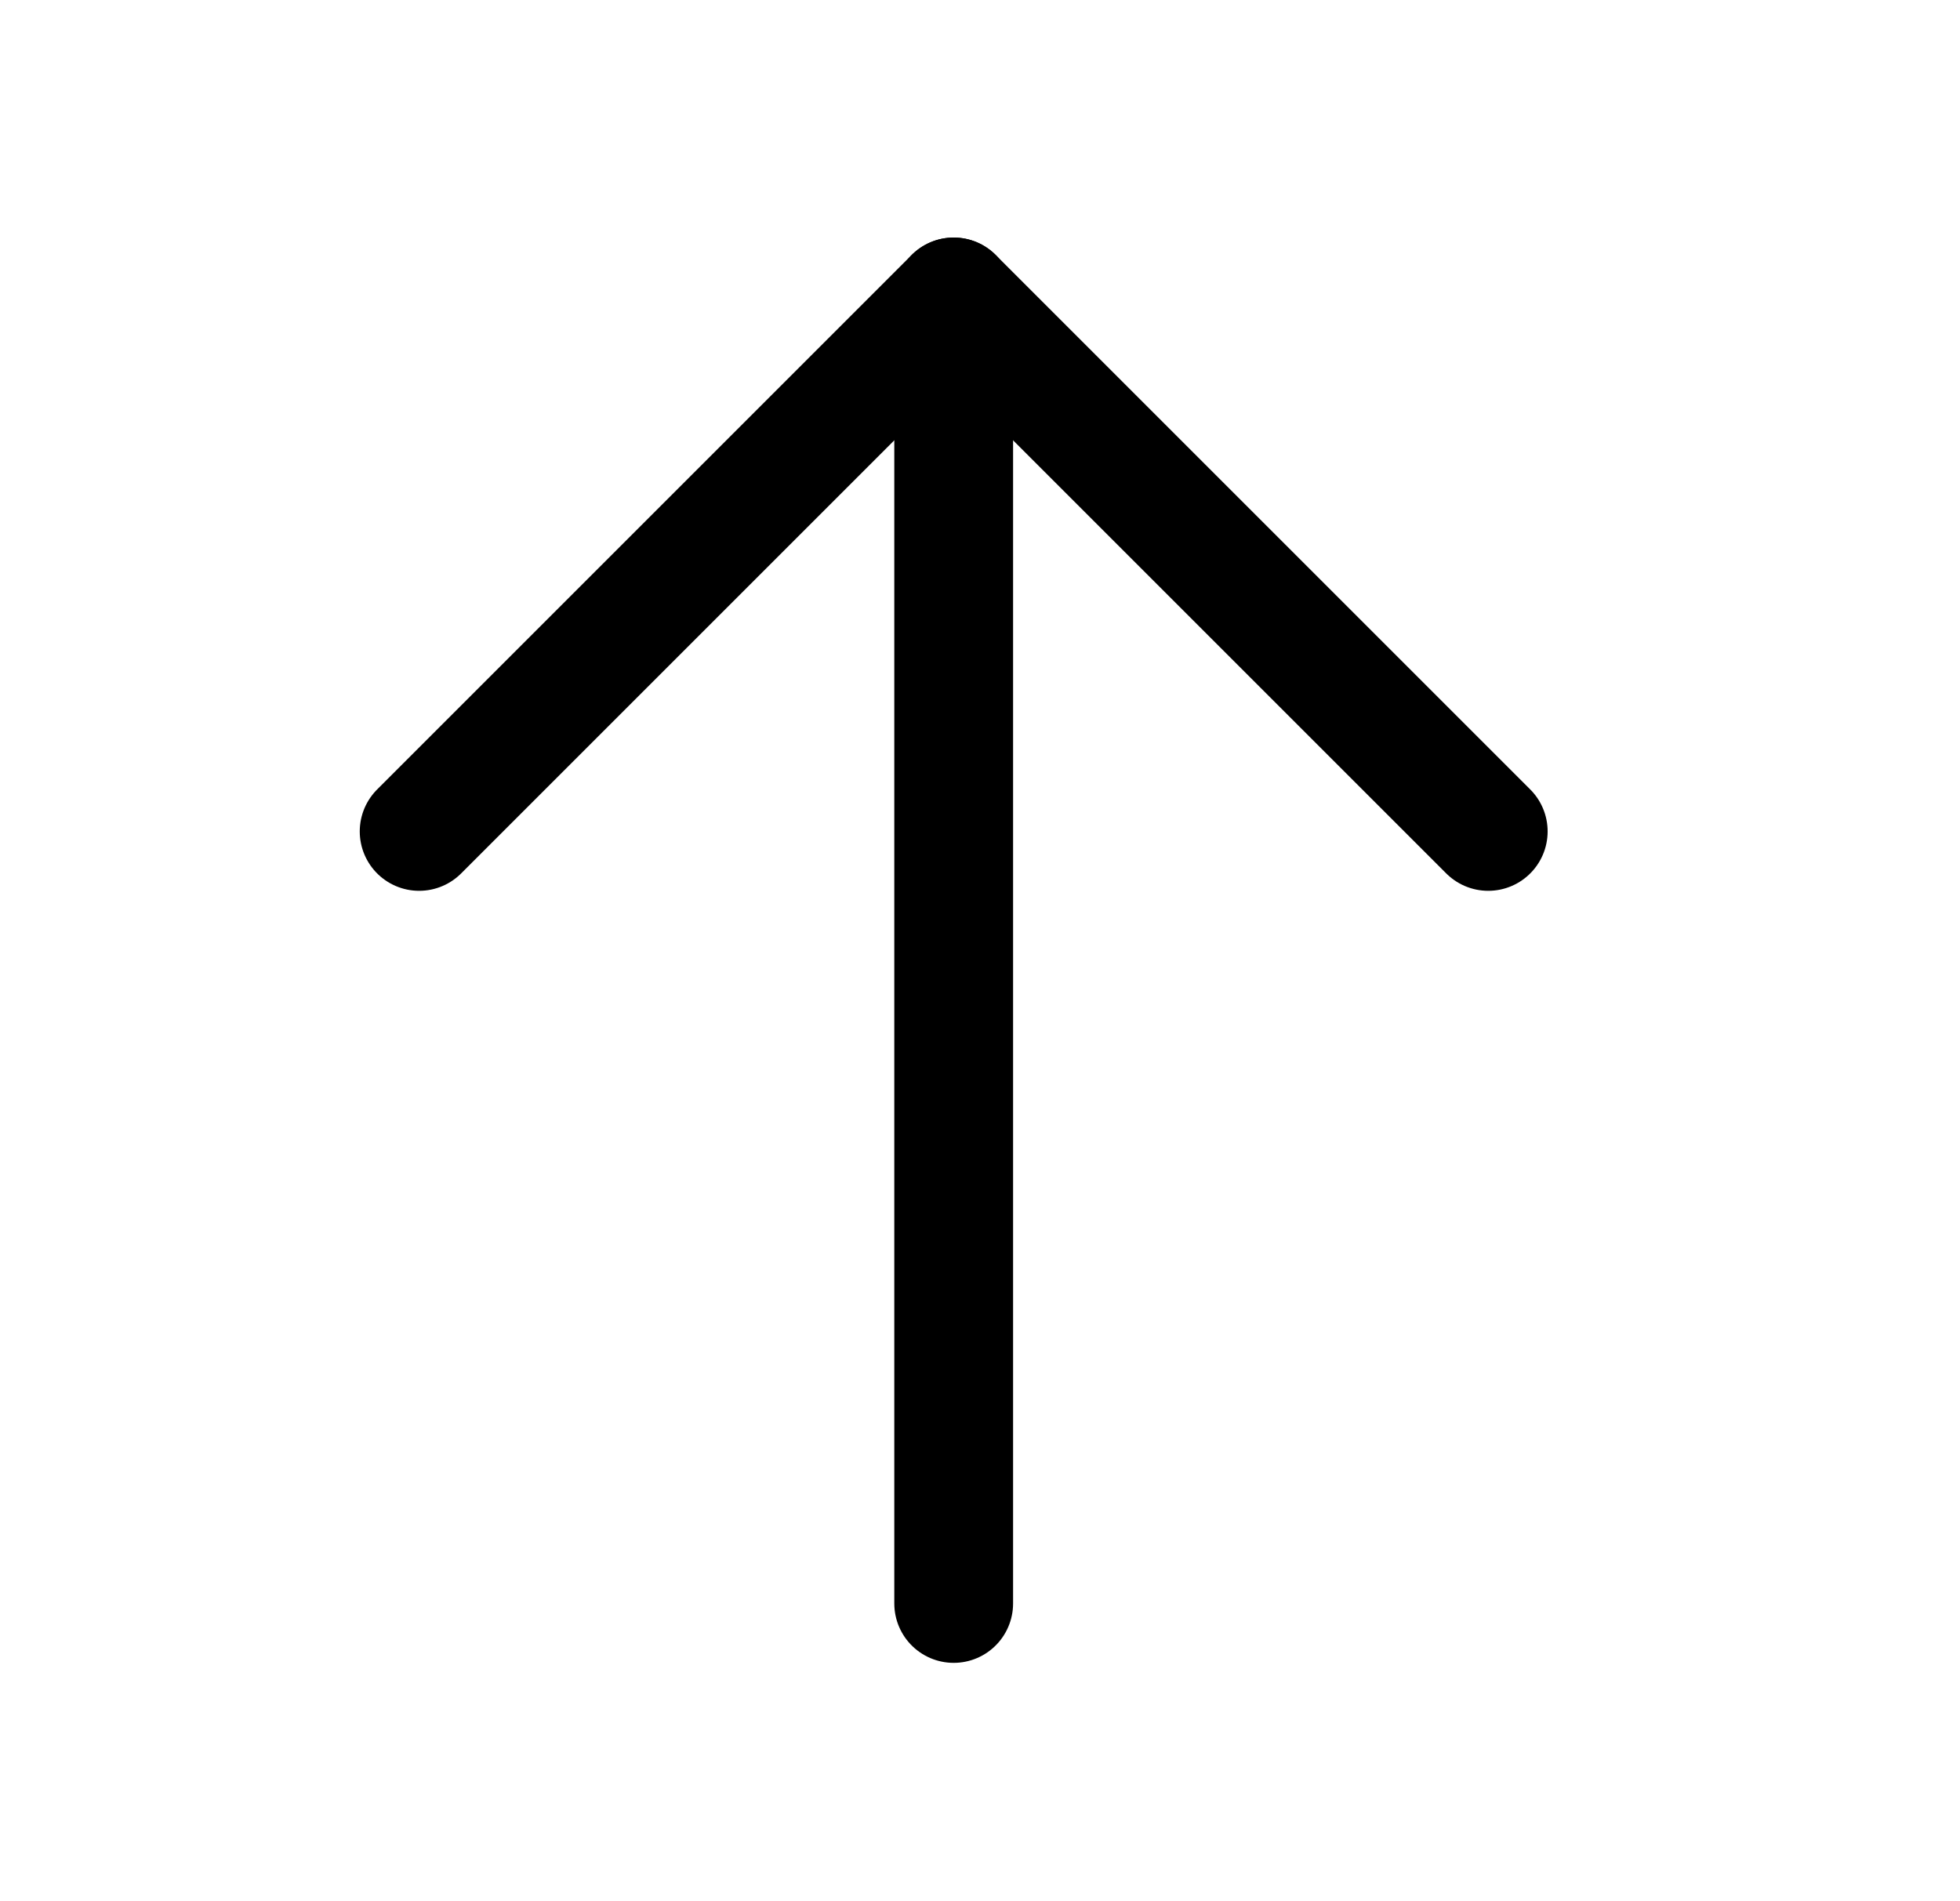
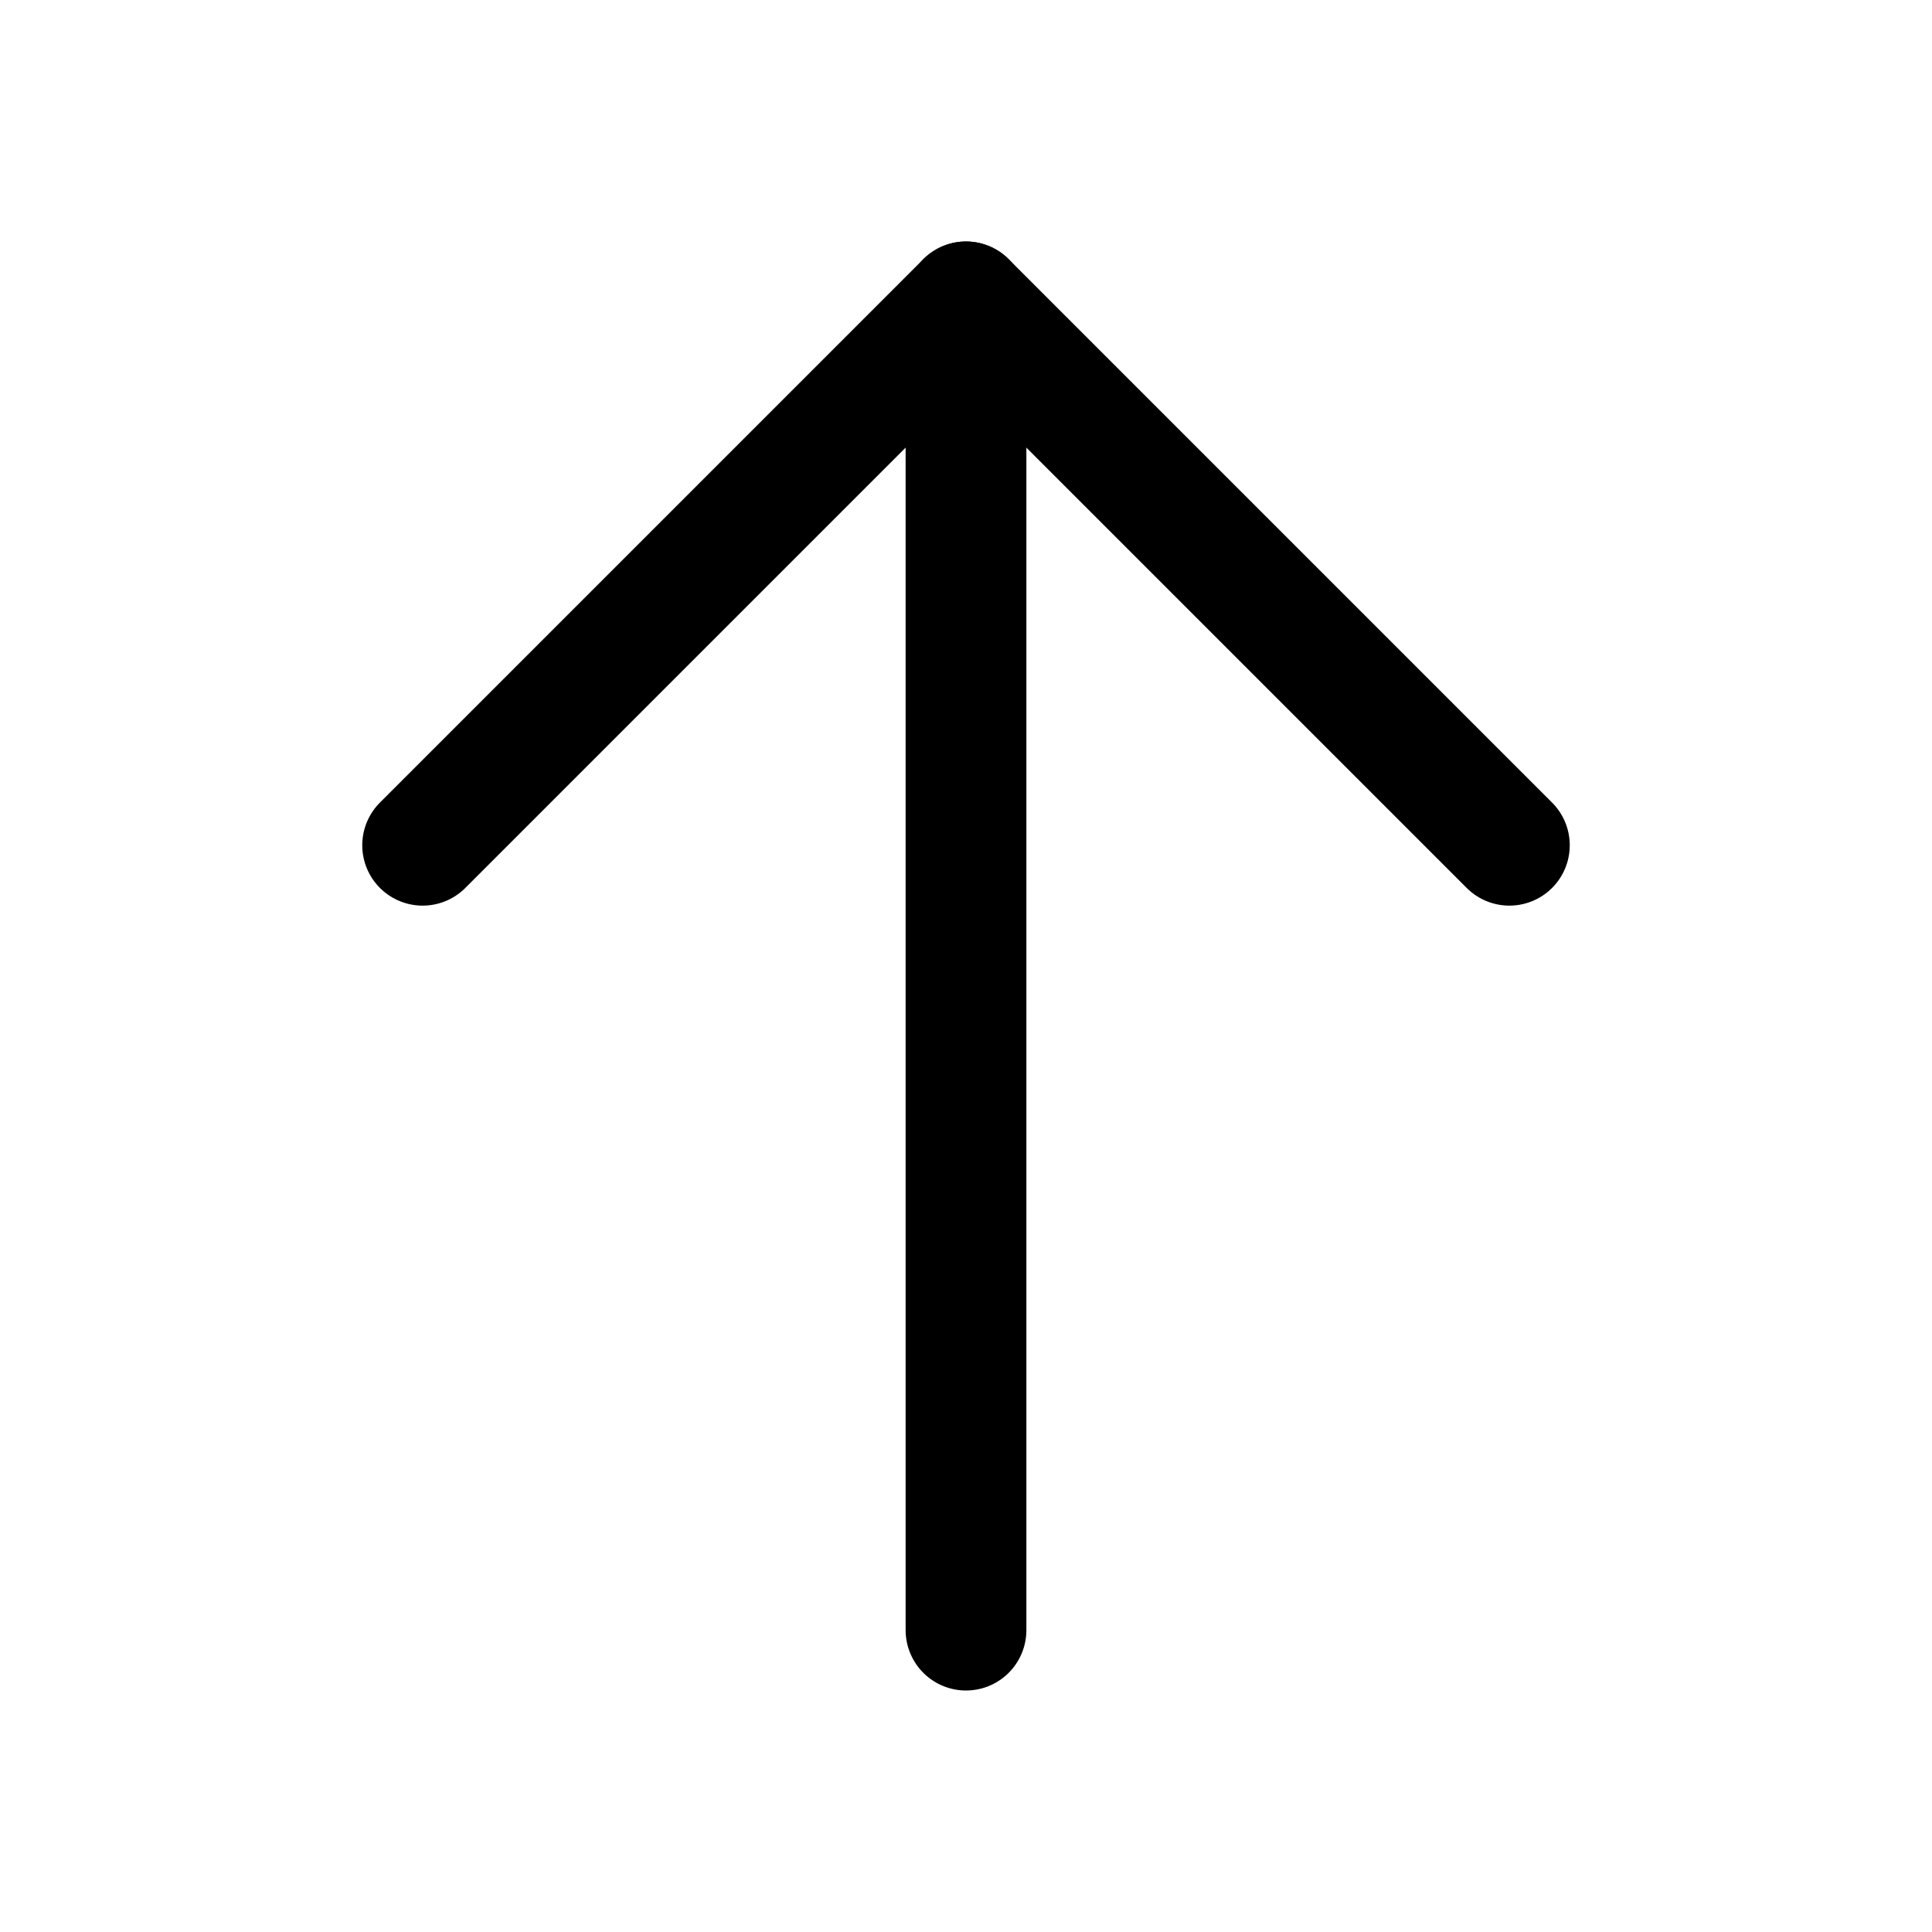
- <svg xmlns="http://www.w3.org/2000/svg" width="33" height="32" viewBox="0 0 33 32" fill="none">
-   <path d="M16.057 27V5" stroke="currentColor" stroke-width="2" stroke-linecap="round" stroke-linejoin="round" />
-   <path d="M7.057 14L16.057 5L25.057 14" stroke="currentColor" stroke-width="2" stroke-linecap="round" stroke-linejoin="round" />
+ <svg xmlns="http://www.w3.org/2000/svg" width="32" height="32" viewBox="0 0 32 32" fill="none">
+   <path d="M16 27V5" stroke="currentColor" stroke-width="2" stroke-linecap="round" stroke-linejoin="round" />
+   <path d="M7 14L16 5L25 14" stroke="currentColor" stroke-width="2" stroke-linecap="round" stroke-linejoin="round" />
</svg>
